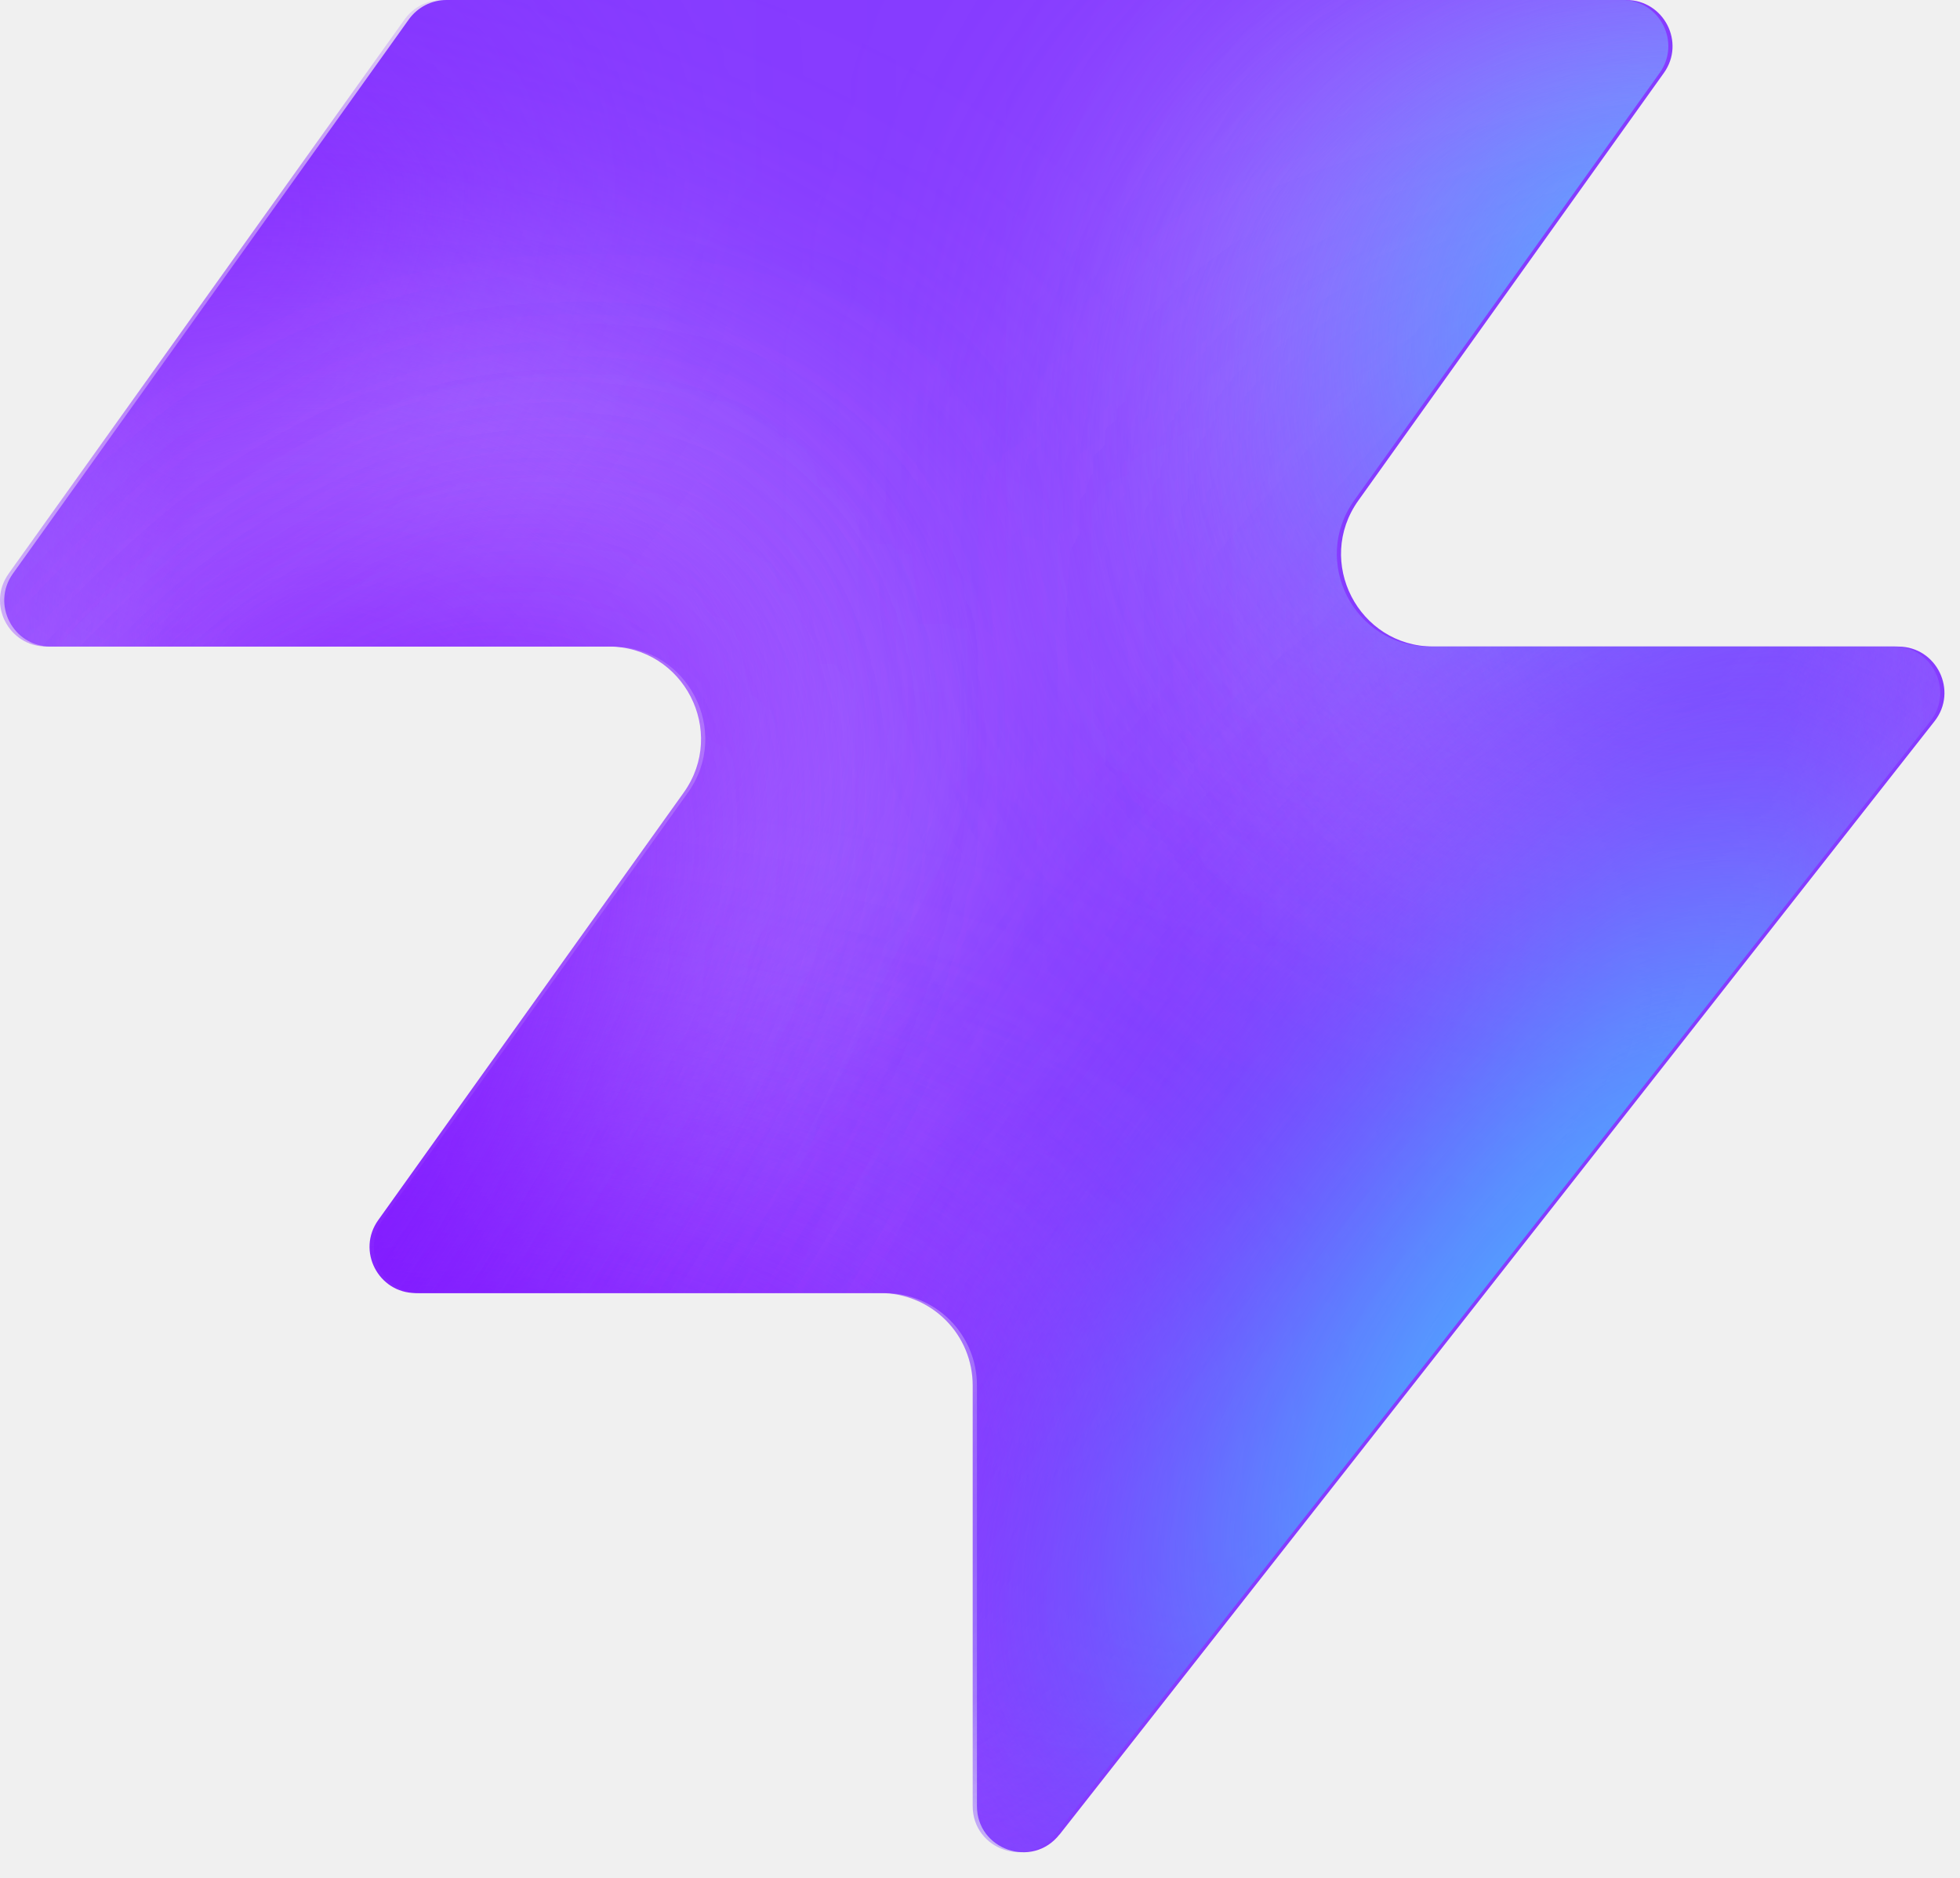
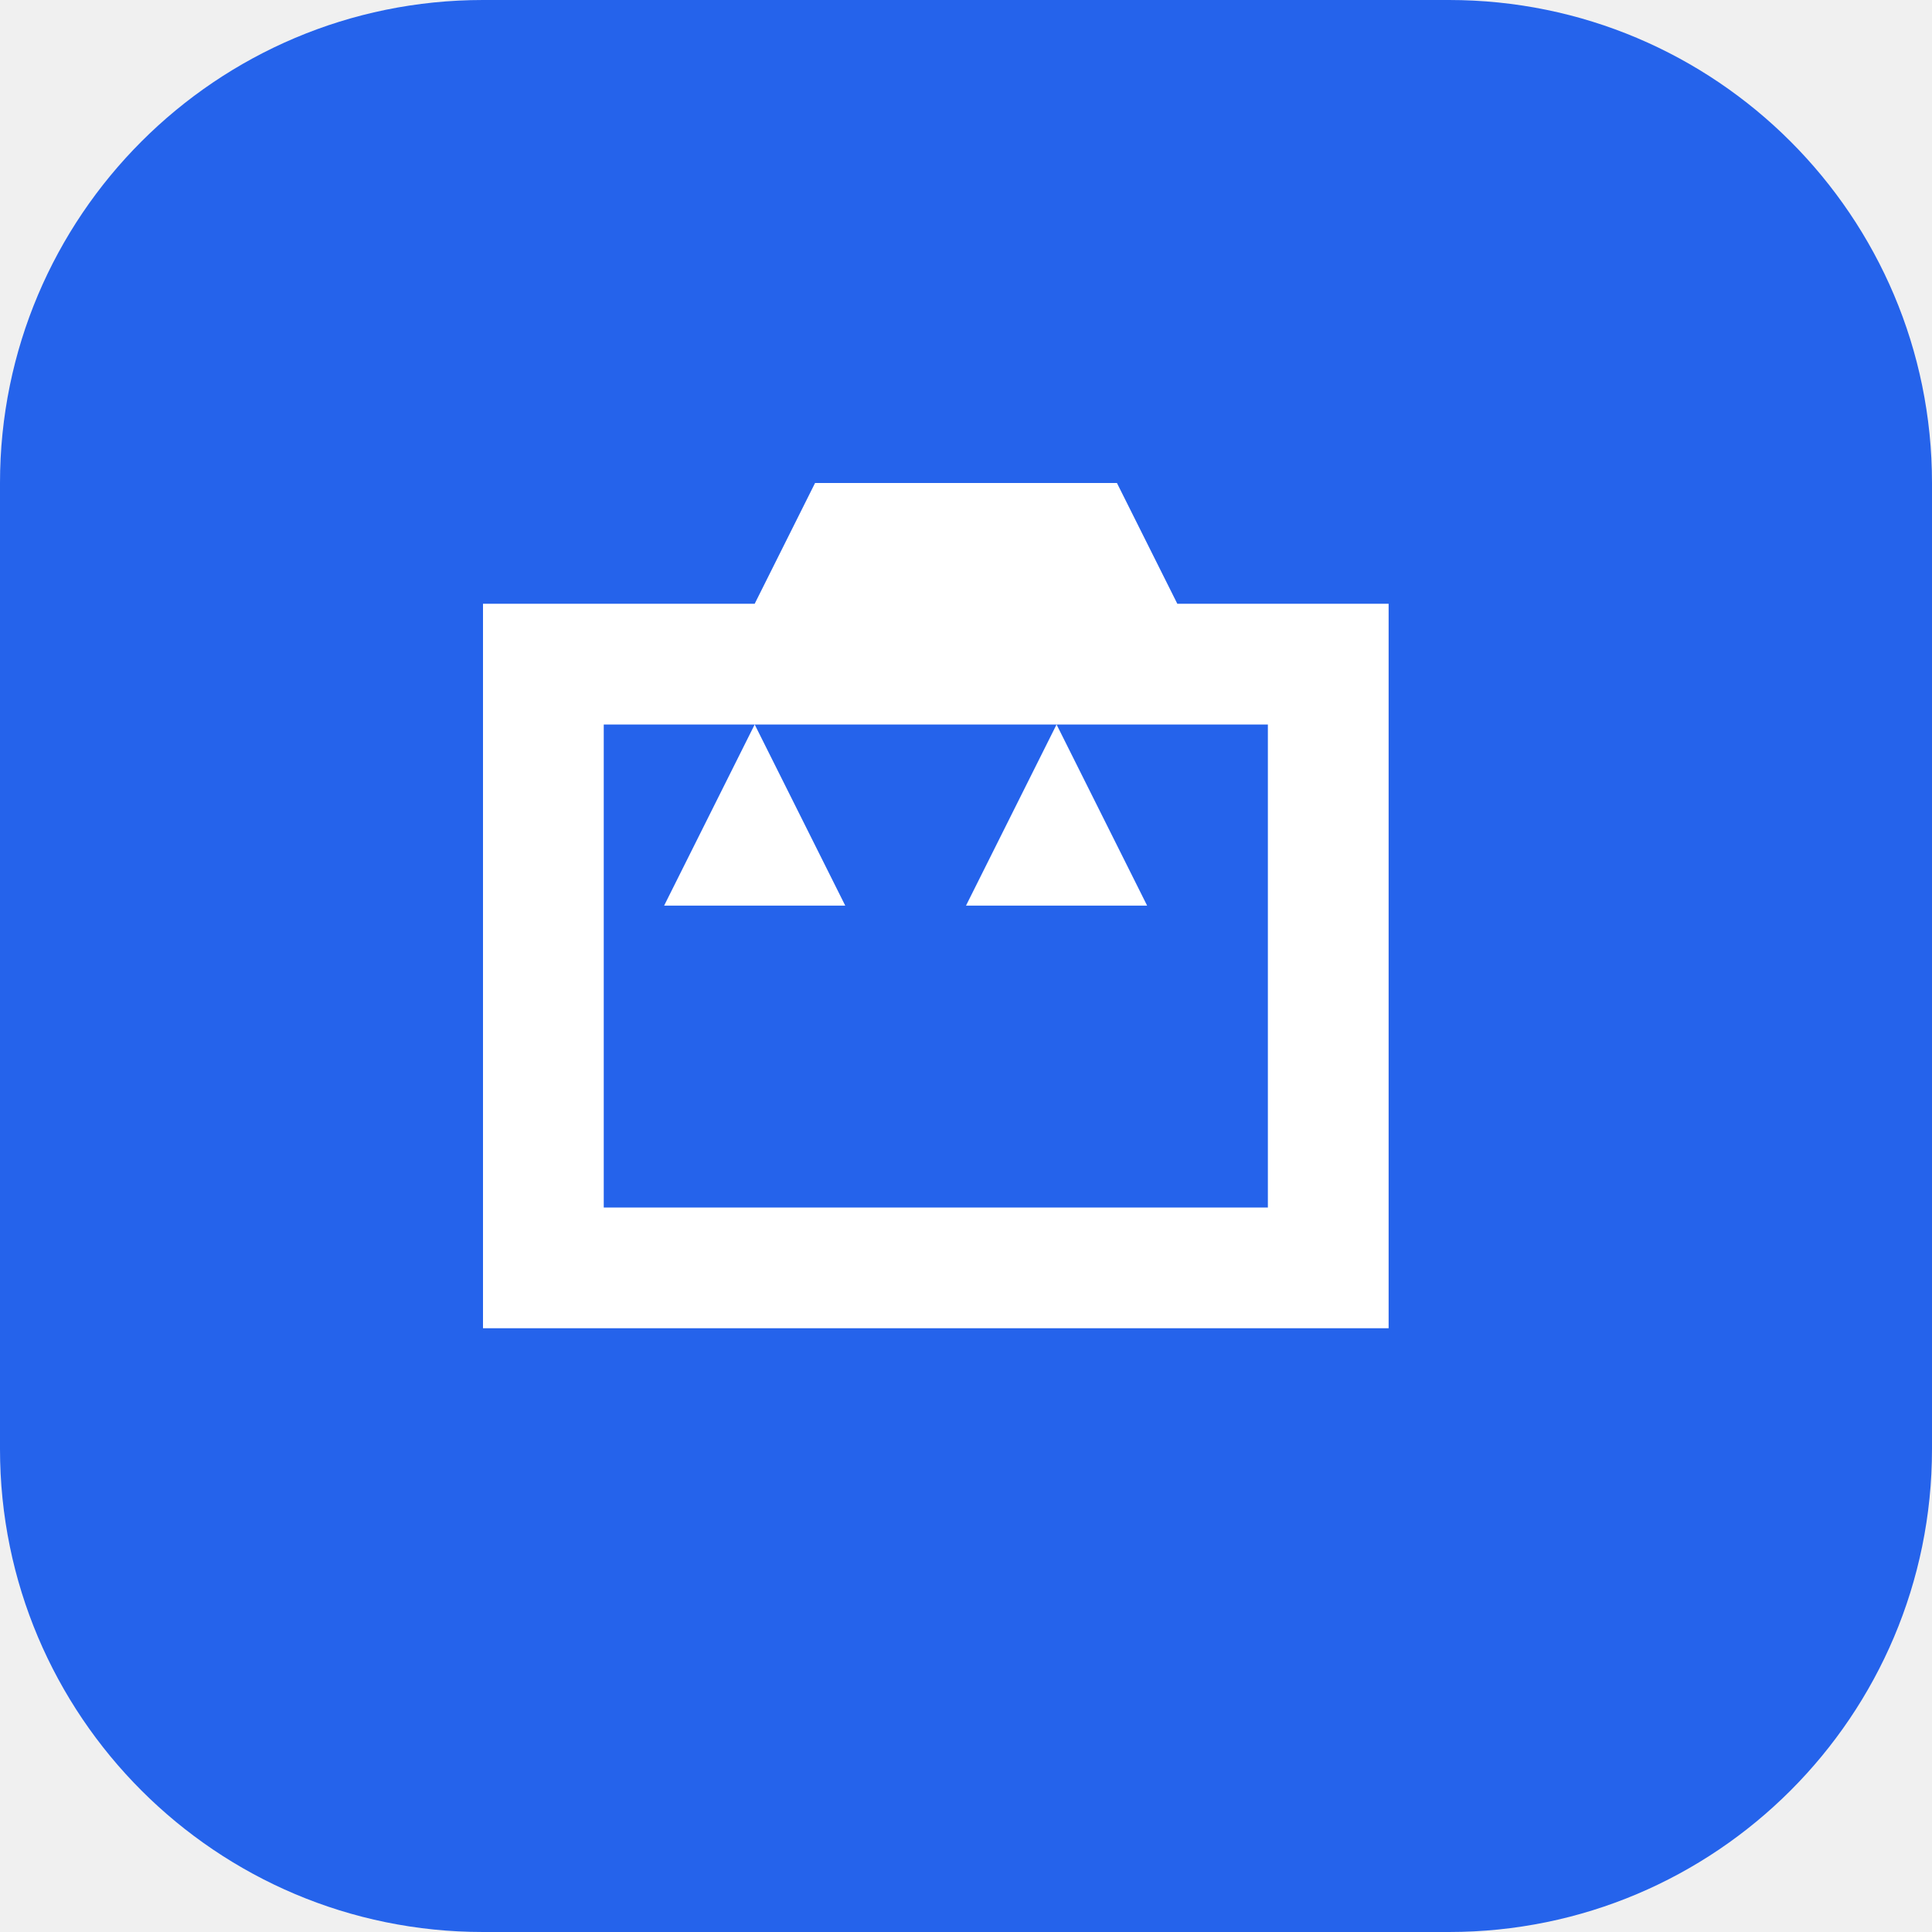
- <svg xmlns="http://www.w3.org/2000/svg" width="48" height="46" fill="none" viewBox="0 0 48 46">
-   <path fill="#863bff" d="M25.946 44.938c-.664.845-2.021.375-2.021-.698V33.937a2.26 2.26 0 0 0-2.262-2.262H10.287c-.92 0-1.456-1.04-.92-1.788l7.48-10.471c1.07-1.497 0-3.578-1.842-3.578H1.237c-.92 0-1.456-1.04-.92-1.788L10.013.474c.214-.297.556-.474.92-.474h28.894c.92 0 1.456 1.04.92 1.788l-7.48 10.471c-1.07 1.498 0 3.579 1.842 3.579h11.377c.943 0 1.473 1.088.89 1.83L25.947 44.94z" style="fill:#863bff;fill:color(display-p3 .525 .23 1);fill-opacity:1" />
-   <mask id="a" width="48" height="46" x="0" y="0" maskUnits="userSpaceOnUse" style="mask-type:alpha">
-     <path fill="#000" d="M25.842 44.938c-.664.844-2.021.375-2.021-.698V33.937a2.26 2.26 0 0 0-2.262-2.262H10.183c-.92 0-1.456-1.04-.92-1.788l7.48-10.471c1.07-1.498 0-3.579-1.842-3.579H1.133c-.92 0-1.456-1.04-.92-1.787L9.91.473c.214-.297.556-.474.92-.474h28.894c.92 0 1.456 1.04.92 1.788l-7.48 10.471c-1.07 1.498 0 3.578 1.842 3.578h11.377c.943 0 1.473 1.088.89 1.832L25.843 44.94z" style="fill:#000;fill-opacity:1" />
-   </mask>
-   <g mask="url(#a)">
-     <g filter="url(#b)">
-       <ellipse cx="5.508" cy="14.704" fill="#ede6ff" rx="5.508" ry="14.704" style="fill:#ede6ff;fill:color(display-p3 .927 .903 1);fill-opacity:1" transform="matrix(.00324 1 1 -.00324 -4.47 31.516)" />
-     </g>
-     <g filter="url(#c)">
-       <ellipse cx="10.399" cy="29.851" fill="#ede6ff" rx="10.399" ry="29.851" style="fill:#ede6ff;fill:color(display-p3 .927 .903 1);fill-opacity:1" transform="matrix(.00324 1 1 -.00324 -39.328 7.883)" />
-     </g>
-     <g filter="url(#d)">
-       <ellipse cx="5.508" cy="30.487" fill="#7e14ff" rx="5.508" ry="30.487" style="fill:#7e14ff;fill:color(display-p3 .492 .077 1);fill-opacity:1" transform="rotate(89.814 -25.913 -14.639)scale(1 -1)" />
-     </g>
-     <g filter="url(#e)">
-       <ellipse cx="5.508" cy="30.599" fill="#7e14ff" rx="5.508" ry="30.599" style="fill:#7e14ff;fill:color(display-p3 .492 .077 1);fill-opacity:1" transform="rotate(89.814 -32.644 -3.334)scale(1 -1)" />
-     </g>
-     <g filter="url(#f)">
-       <ellipse cx="5.508" cy="30.599" fill="#7e14ff" rx="5.508" ry="30.599" style="fill:#7e14ff;fill:color(display-p3 .492 .077 1);fill-opacity:1" transform="matrix(.00324 1 1 -.00324 -34.34 30.47)" />
-     </g>
-     <g filter="url(#g)">
-       <ellipse cx="14.072" cy="22.078" fill="#ede6ff" rx="14.072" ry="22.078" style="fill:#ede6ff;fill:color(display-p3 .927 .903 1);fill-opacity:1" transform="rotate(93.35 24.506 48.493)scale(-1 1)" />
-     </g>
-     <g filter="url(#h)">
-       <ellipse cx="3.47" cy="21.501" fill="#7e14ff" rx="3.47" ry="21.501" style="fill:#7e14ff;fill:color(display-p3 .492 .077 1);fill-opacity:1" transform="rotate(89.009 28.708 47.59)scale(-1 1)" />
-     </g>
-     <g filter="url(#i)">
-       <ellipse cx="3.47" cy="21.501" fill="#7e14ff" rx="3.47" ry="21.501" style="fill:#7e14ff;fill:color(display-p3 .492 .077 1);fill-opacity:1" transform="rotate(89.009 28.708 47.59)scale(-1 1)" />
-     </g>
-     <g filter="url(#j)">
-       <ellipse cx=".387" cy="8.972" fill="#7e14ff" rx="4.407" ry="29.108" style="fill:#7e14ff;fill:color(display-p3 .492 .077 1);fill-opacity:1" transform="rotate(39.51 .387 8.972)" />
-     </g>
-     <g filter="url(#k)">
-       <ellipse cx="47.523" cy="-6.092" fill="#7e14ff" rx="4.407" ry="29.108" style="fill:#7e14ff;fill:color(display-p3 .492 .077 1);fill-opacity:1" transform="rotate(37.892 47.523 -6.092)" />
-     </g>
-     <g filter="url(#l)">
-       <ellipse cx="41.412" cy="6.333" fill="#47bfff" rx="5.971" ry="9.665" style="fill:#47bfff;fill:color(display-p3 .28 .748 1);fill-opacity:1" transform="rotate(37.892 41.412 6.333)" />
-     </g>
-     <g filter="url(#m)">
-       <ellipse cx="-1.879" cy="38.332" fill="#7e14ff" rx="4.407" ry="29.108" style="fill:#7e14ff;fill:color(display-p3 .492 .077 1);fill-opacity:1" transform="rotate(37.892 -1.88 38.332)" />
-     </g>
-     <g filter="url(#n)">
-       <ellipse cx="-1.879" cy="38.332" fill="#7e14ff" rx="4.407" ry="29.108" style="fill:#7e14ff;fill:color(display-p3 .492 .077 1);fill-opacity:1" transform="rotate(37.892 -1.88 38.332)" />
-     </g>
-     <g filter="url(#o)">
-       <ellipse cx="35.651" cy="29.907" fill="#7e14ff" rx="4.407" ry="29.108" style="fill:#7e14ff;fill:color(display-p3 .492 .077 1);fill-opacity:1" transform="rotate(37.892 35.651 29.907)" />
-     </g>
-     <g filter="url(#p)">
-       <ellipse cx="38.418" cy="32.4" fill="#47bfff" rx="5.971" ry="15.297" style="fill:#47bfff;fill:color(display-p3 .28 .748 1);fill-opacity:1" transform="rotate(37.892 38.418 32.4)" />
-     </g>
-   </g>
-   <defs>
-     <filter id="b" width="60.045" height="41.654" x="-19.77" y="16.149" color-interpolation-filters="sRGB" filterUnits="userSpaceOnUse">
-       <feFlood flood-opacity="0" result="BackgroundImageFix" />
-       <feBlend in="SourceGraphic" in2="BackgroundImageFix" result="shape" />
-       <feGaussianBlur result="effect1_foregroundBlur_2002_17158" stdDeviation="7.659" />
-     </filter>
-     <filter id="c" width="90.34" height="51.437" x="-54.613" y="-7.533" color-interpolation-filters="sRGB" filterUnits="userSpaceOnUse">
-       <feFlood flood-opacity="0" result="BackgroundImageFix" />
-       <feBlend in="SourceGraphic" in2="BackgroundImageFix" result="shape" />
-       <feGaussianBlur result="effect1_foregroundBlur_2002_17158" stdDeviation="7.659" />
-     </filter>
-     <filter id="d" width="79.355" height="29.4" x="-49.64" y="2.03" color-interpolation-filters="sRGB" filterUnits="userSpaceOnUse">
-       <feFlood flood-opacity="0" result="BackgroundImageFix" />
-       <feBlend in="SourceGraphic" in2="BackgroundImageFix" result="shape" />
-       <feGaussianBlur result="effect1_foregroundBlur_2002_17158" stdDeviation="4.596" />
-     </filter>
-     <filter id="e" width="79.579" height="29.4" x="-45.045" y="20.029" color-interpolation-filters="sRGB" filterUnits="userSpaceOnUse">
-       <feFlood flood-opacity="0" result="BackgroundImageFix" />
-       <feBlend in="SourceGraphic" in2="BackgroundImageFix" result="shape" />
-       <feGaussianBlur result="effect1_foregroundBlur_2002_17158" stdDeviation="4.596" />
-     </filter>
-     <filter id="f" width="79.579" height="29.4" x="-43.513" y="21.178" color-interpolation-filters="sRGB" filterUnits="userSpaceOnUse">
-       <feFlood flood-opacity="0" result="BackgroundImageFix" />
-       <feBlend in="SourceGraphic" in2="BackgroundImageFix" result="shape" />
-       <feGaussianBlur result="effect1_foregroundBlur_2002_17158" stdDeviation="4.596" />
-     </filter>
-     <filter id="g" width="74.749" height="58.852" x="15.756" y="-17.901" color-interpolation-filters="sRGB" filterUnits="userSpaceOnUse">
-       <feFlood flood-opacity="0" result="BackgroundImageFix" />
-       <feBlend in="SourceGraphic" in2="BackgroundImageFix" result="shape" />
-       <feGaussianBlur result="effect1_foregroundBlur_2002_17158" stdDeviation="7.659" />
-     </filter>
-     <filter id="h" width="61.377" height="25.362" x="23.548" y="2.284" color-interpolation-filters="sRGB" filterUnits="userSpaceOnUse">
-       <feFlood flood-opacity="0" result="BackgroundImageFix" />
-       <feBlend in="SourceGraphic" in2="BackgroundImageFix" result="shape" />
-       <feGaussianBlur result="effect1_foregroundBlur_2002_17158" stdDeviation="4.596" />
-     </filter>
-     <filter id="i" width="61.377" height="25.362" x="23.548" y="2.284" color-interpolation-filters="sRGB" filterUnits="userSpaceOnUse">
-       <feFlood flood-opacity="0" result="BackgroundImageFix" />
-       <feBlend in="SourceGraphic" in2="BackgroundImageFix" result="shape" />
-       <feGaussianBlur result="effect1_foregroundBlur_2002_17158" stdDeviation="4.596" />
-     </filter>
-     <filter id="j" width="56.045" height="63.649" x="-27.636" y="-22.853" color-interpolation-filters="sRGB" filterUnits="userSpaceOnUse">
-       <feFlood flood-opacity="0" result="BackgroundImageFix" />
-       <feBlend in="SourceGraphic" in2="BackgroundImageFix" result="shape" />
-       <feGaussianBlur result="effect1_foregroundBlur_2002_17158" stdDeviation="4.596" />
-     </filter>
-     <filter id="k" width="54.814" height="64.646" x="20.116" y="-38.415" color-interpolation-filters="sRGB" filterUnits="userSpaceOnUse">
-       <feFlood flood-opacity="0" result="BackgroundImageFix" />
-       <feBlend in="SourceGraphic" in2="BackgroundImageFix" result="shape" />
-       <feGaussianBlur result="effect1_foregroundBlur_2002_17158" stdDeviation="4.596" />
-     </filter>
-     <filter id="l" width="33.541" height="35.313" x="24.641" y="-11.323" color-interpolation-filters="sRGB" filterUnits="userSpaceOnUse">
-       <feFlood flood-opacity="0" result="BackgroundImageFix" />
-       <feBlend in="SourceGraphic" in2="BackgroundImageFix" result="shape" />
-       <feGaussianBlur result="effect1_foregroundBlur_2002_17158" stdDeviation="4.596" />
-     </filter>
-     <filter id="m" width="54.814" height="64.646" x="-29.286" y="6.009" color-interpolation-filters="sRGB" filterUnits="userSpaceOnUse">
-       <feFlood flood-opacity="0" result="BackgroundImageFix" />
-       <feBlend in="SourceGraphic" in2="BackgroundImageFix" result="shape" />
-       <feGaussianBlur result="effect1_foregroundBlur_2002_17158" stdDeviation="4.596" />
-     </filter>
-     <filter id="n" width="54.814" height="64.646" x="-29.286" y="6.009" color-interpolation-filters="sRGB" filterUnits="userSpaceOnUse">
-       <feFlood flood-opacity="0" result="BackgroundImageFix" />
-       <feBlend in="SourceGraphic" in2="BackgroundImageFix" result="shape" />
-       <feGaussianBlur result="effect1_foregroundBlur_2002_17158" stdDeviation="4.596" />
-     </filter>
-     <filter id="o" width="54.814" height="64.646" x="8.244" y="-2.416" color-interpolation-filters="sRGB" filterUnits="userSpaceOnUse">
-       <feFlood flood-opacity="0" result="BackgroundImageFix" />
-       <feBlend in="SourceGraphic" in2="BackgroundImageFix" result="shape" />
-       <feGaussianBlur result="effect1_foregroundBlur_2002_17158" stdDeviation="4.596" />
-     </filter>
-     <filter id="p" width="39.409" height="43.623" x="18.713" y="10.588" color-interpolation-filters="sRGB" filterUnits="userSpaceOnUse">
-       <feFlood flood-opacity="0" result="BackgroundImageFix" />
-       <feBlend in="SourceGraphic" in2="BackgroundImageFix" result="shape" />
-       <feGaussianBlur result="effect1_foregroundBlur_2002_17158" stdDeviation="4.596" />
-     </filter>
-   </defs>
+ <svg xmlns="http://www.w3.org/2000/svg" viewBox="0 0 32 32" fill="none">
+   <rect width="32" height="32" rx="8" fill="#2563eb" />
+   <path fill="#fff" d="M8 10h4.5l1-2h5l1 2H23v12H8V10zm2 2v8h11V12H10zm2.5 0 1.5 3h-3l1.5-3zm5 0 1.5 3h-3l1.5-3z" />
</svg>
